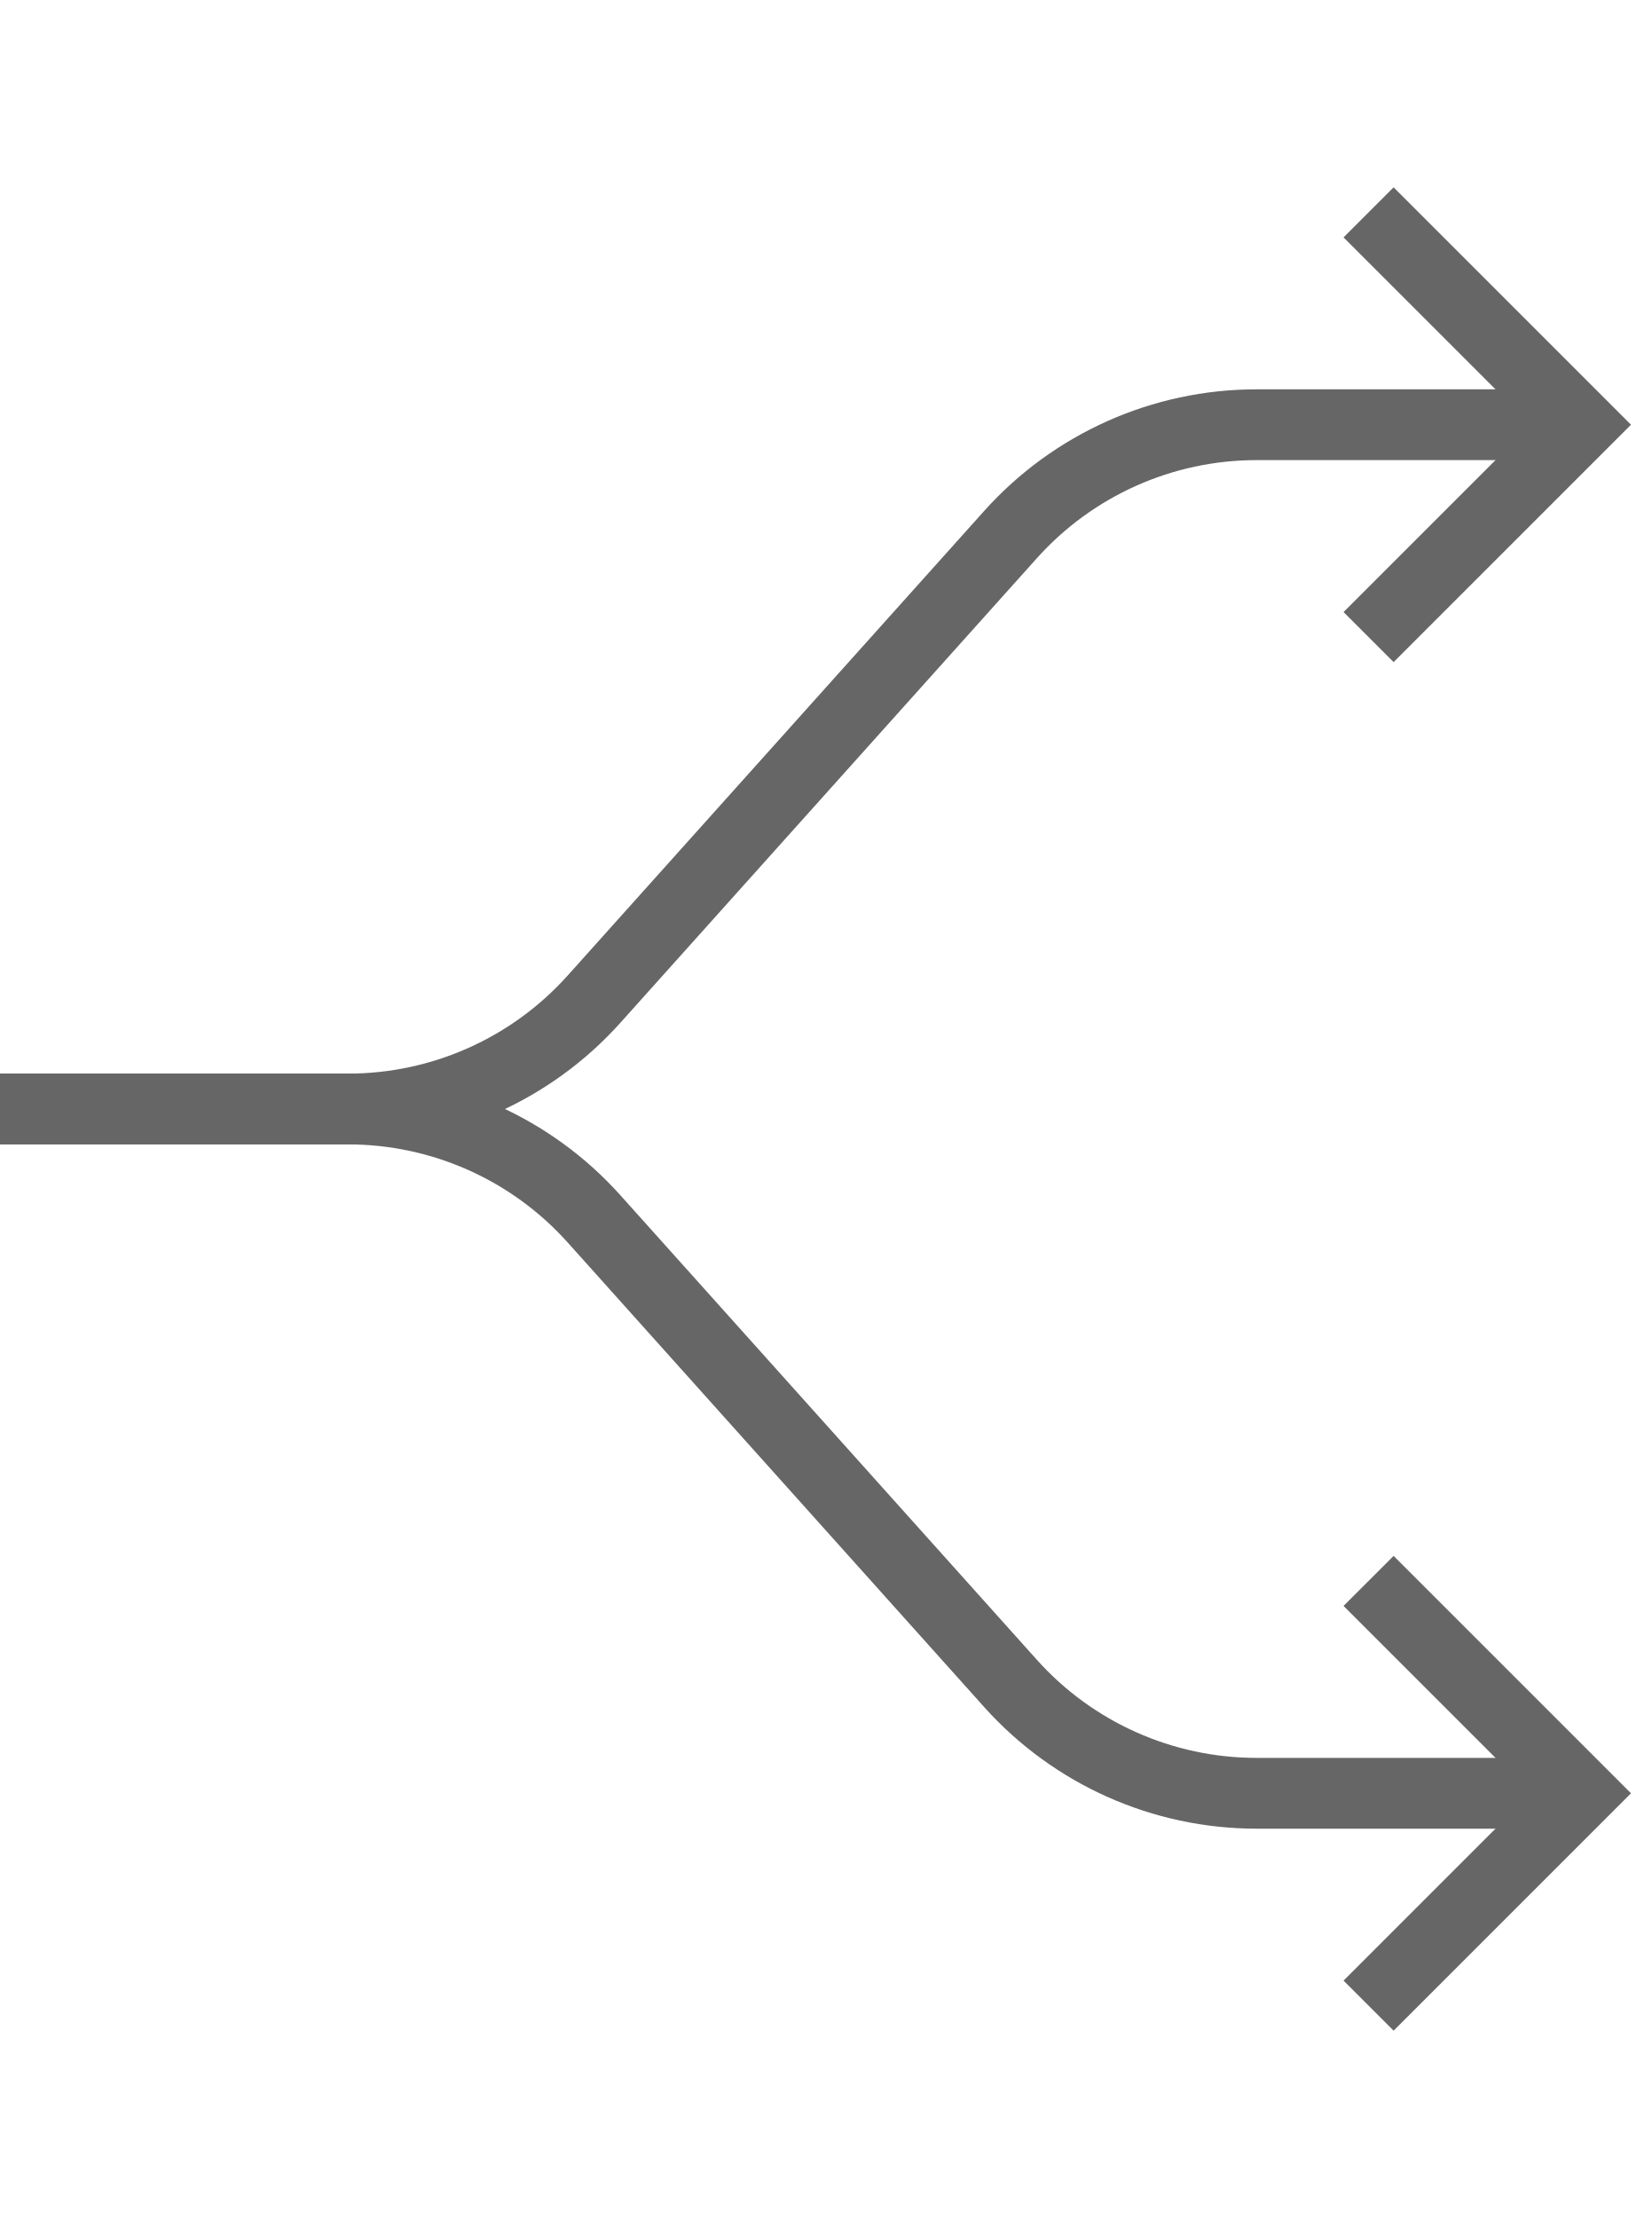
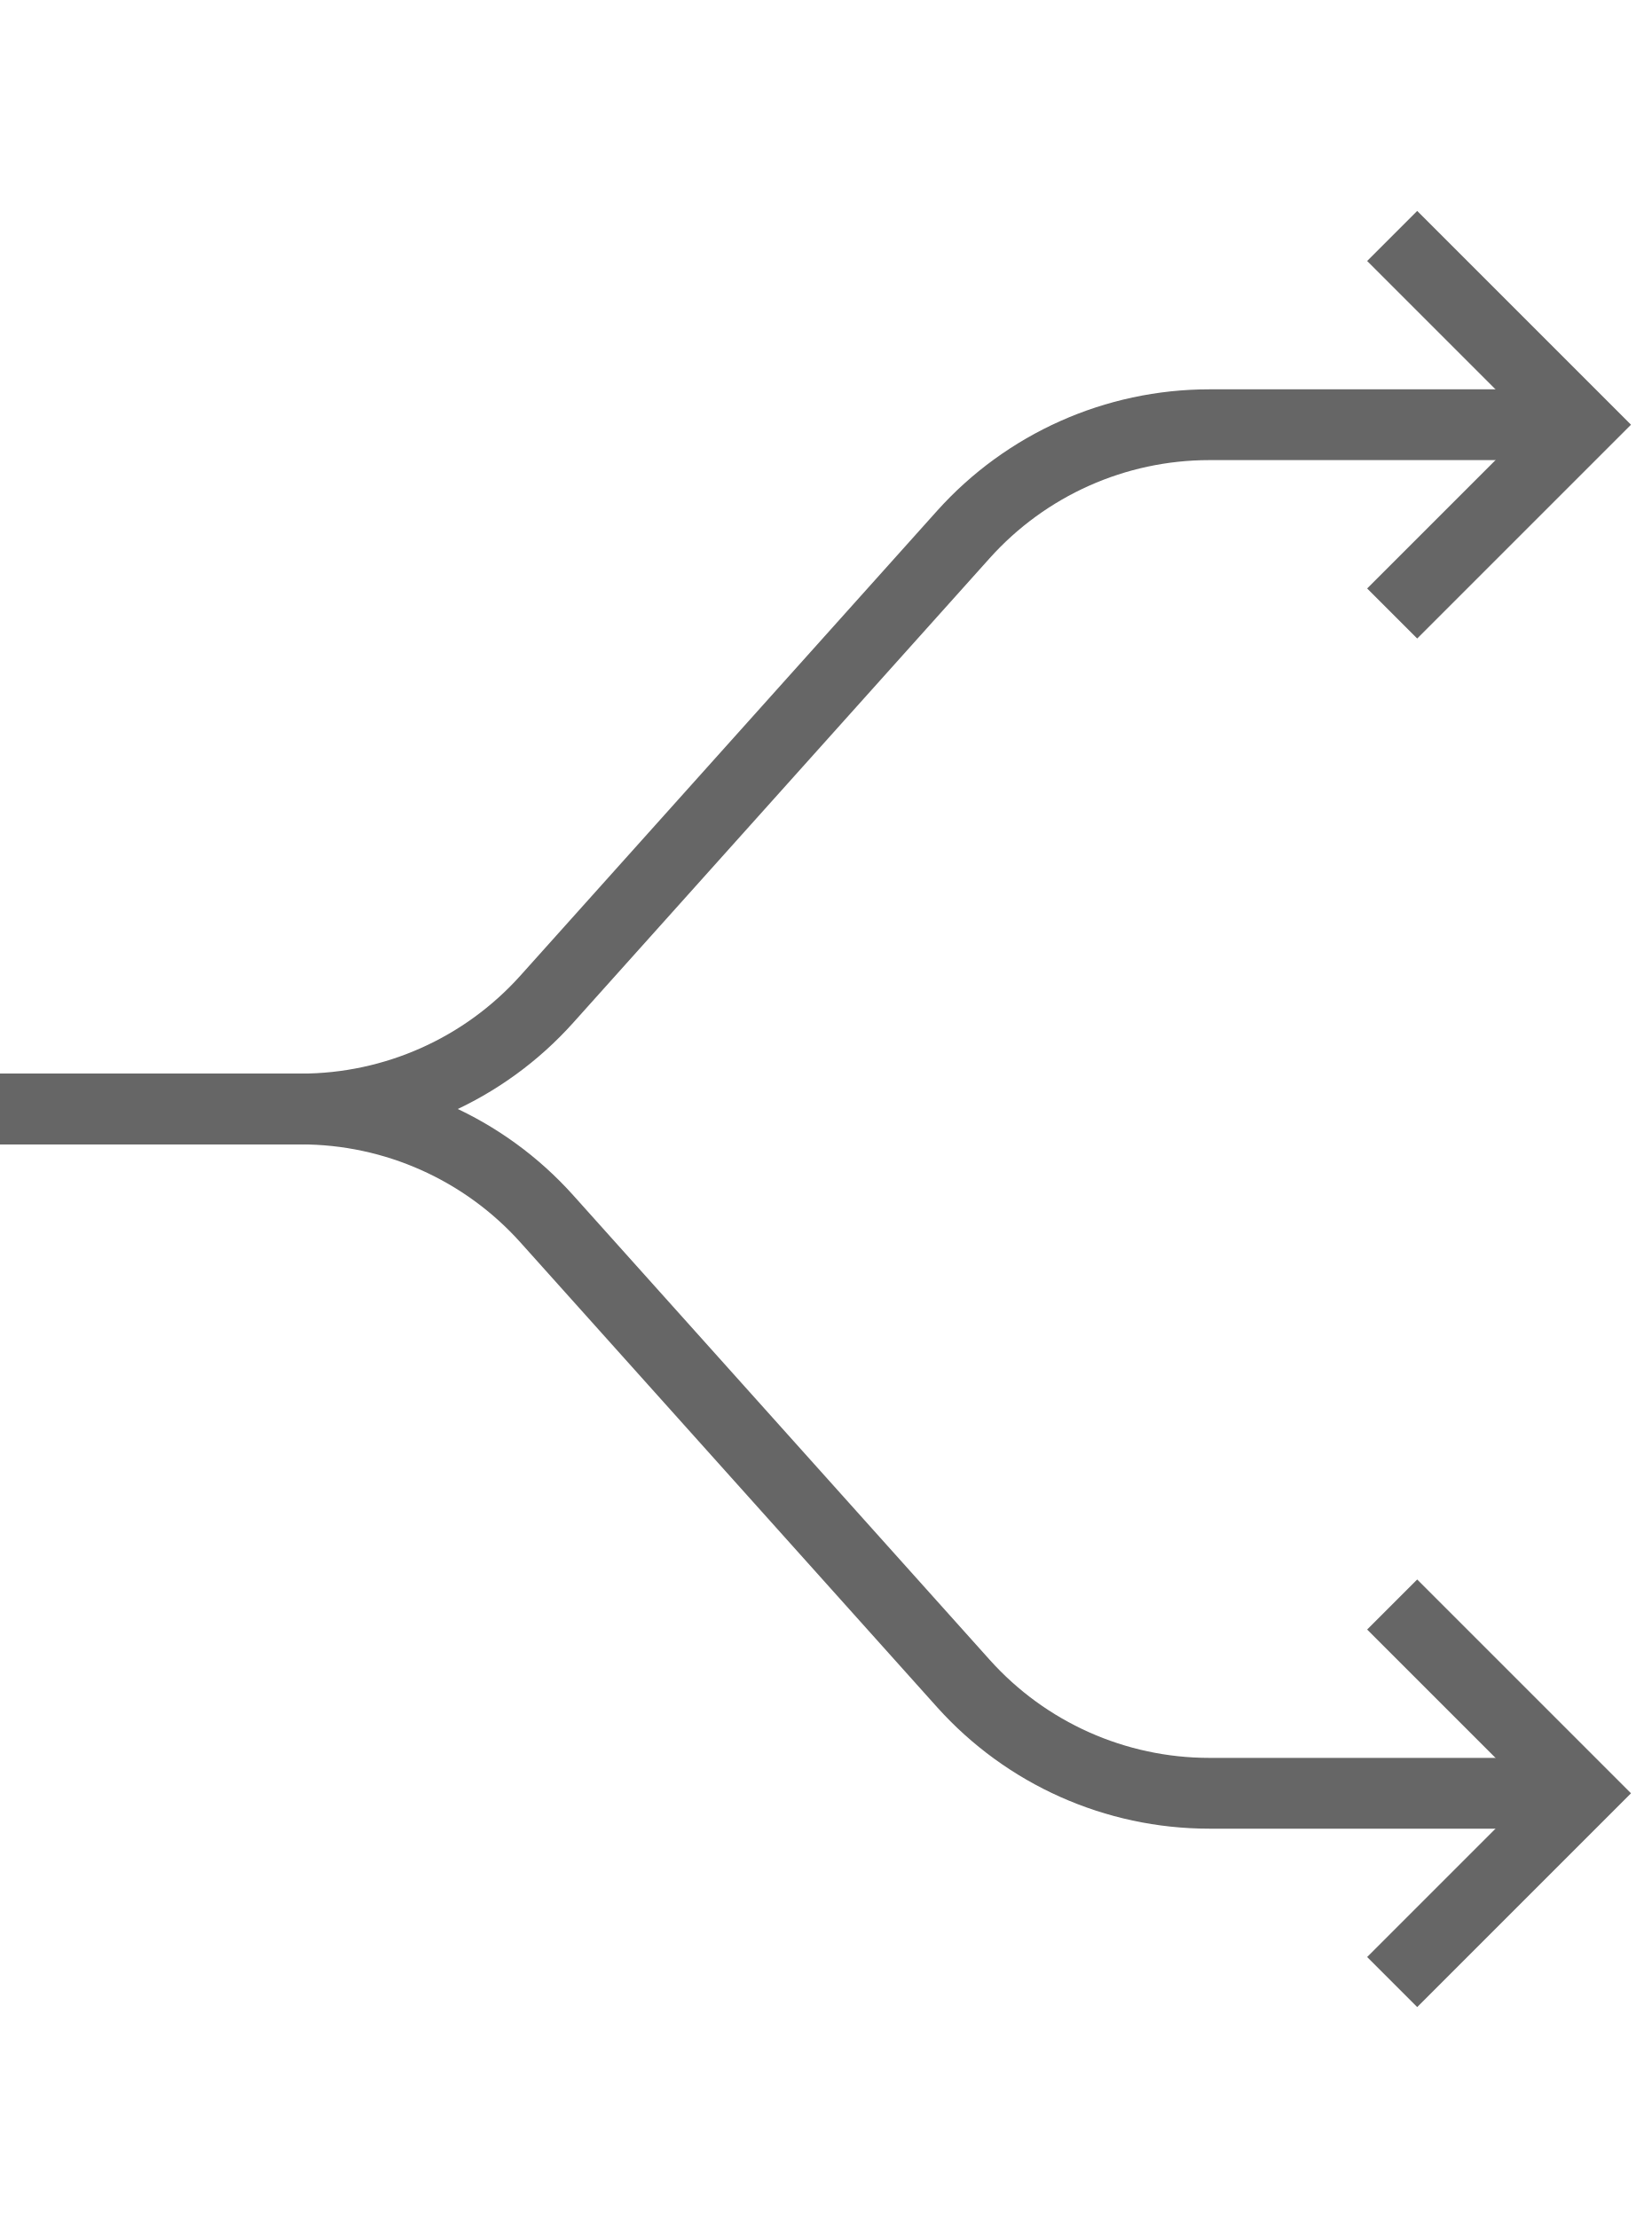
<svg xmlns="http://www.w3.org/2000/svg" width="70" height="94" viewBox="0 0 70 94">
-   <path d="M0,47H14.749a14,14,0,0,0,10.424-4.654L42.827,22.654A14,14,0,0,1,53.251,18H65" fill="none" stroke="#666" stroke-miterlimit="10" stroke-width="3" />
-   <polyline points="58 9 67 18 58 27" fill="none" stroke="#666" stroke-miterlimit="10" stroke-width="3" />
-   <path d="M0,47H14.749a14,14,0,0,1,10.424,4.654L42.827,71.346A14,14,0,0,0,53.251,76H65" fill="none" stroke="#666" stroke-miterlimit="10" stroke-width="3" />
-   <polyline points="58 85 67 76 58 67" fill="none" stroke="#666" stroke-miterlimit="10" stroke-width="3" />
+   <path d="M0,47H12.749a14,14,0,0,0,10.424-4.654L40.827,22.654A14,14,0,0,1,51.251,18H65" fill="none" stroke="#666" stroke-miterlimit="10" stroke-width="3" />
+   <polyline points="59 10 67 18 59 26" fill="none" stroke="#666" stroke-miterlimit="10" stroke-width="3" />
+   <polyline points="59 68 67 76 59 84" fill="none" stroke="#666" stroke-miterlimit="10" stroke-width="3" />
+   <path d="M0,47H12.749a14,14,0,0,1,10.424,4.654L40.827,71.346A14,14,0,0,0,51.251,76H65" fill="none" stroke="#666" stroke-miterlimit="10" stroke-width="3" />
</svg>
